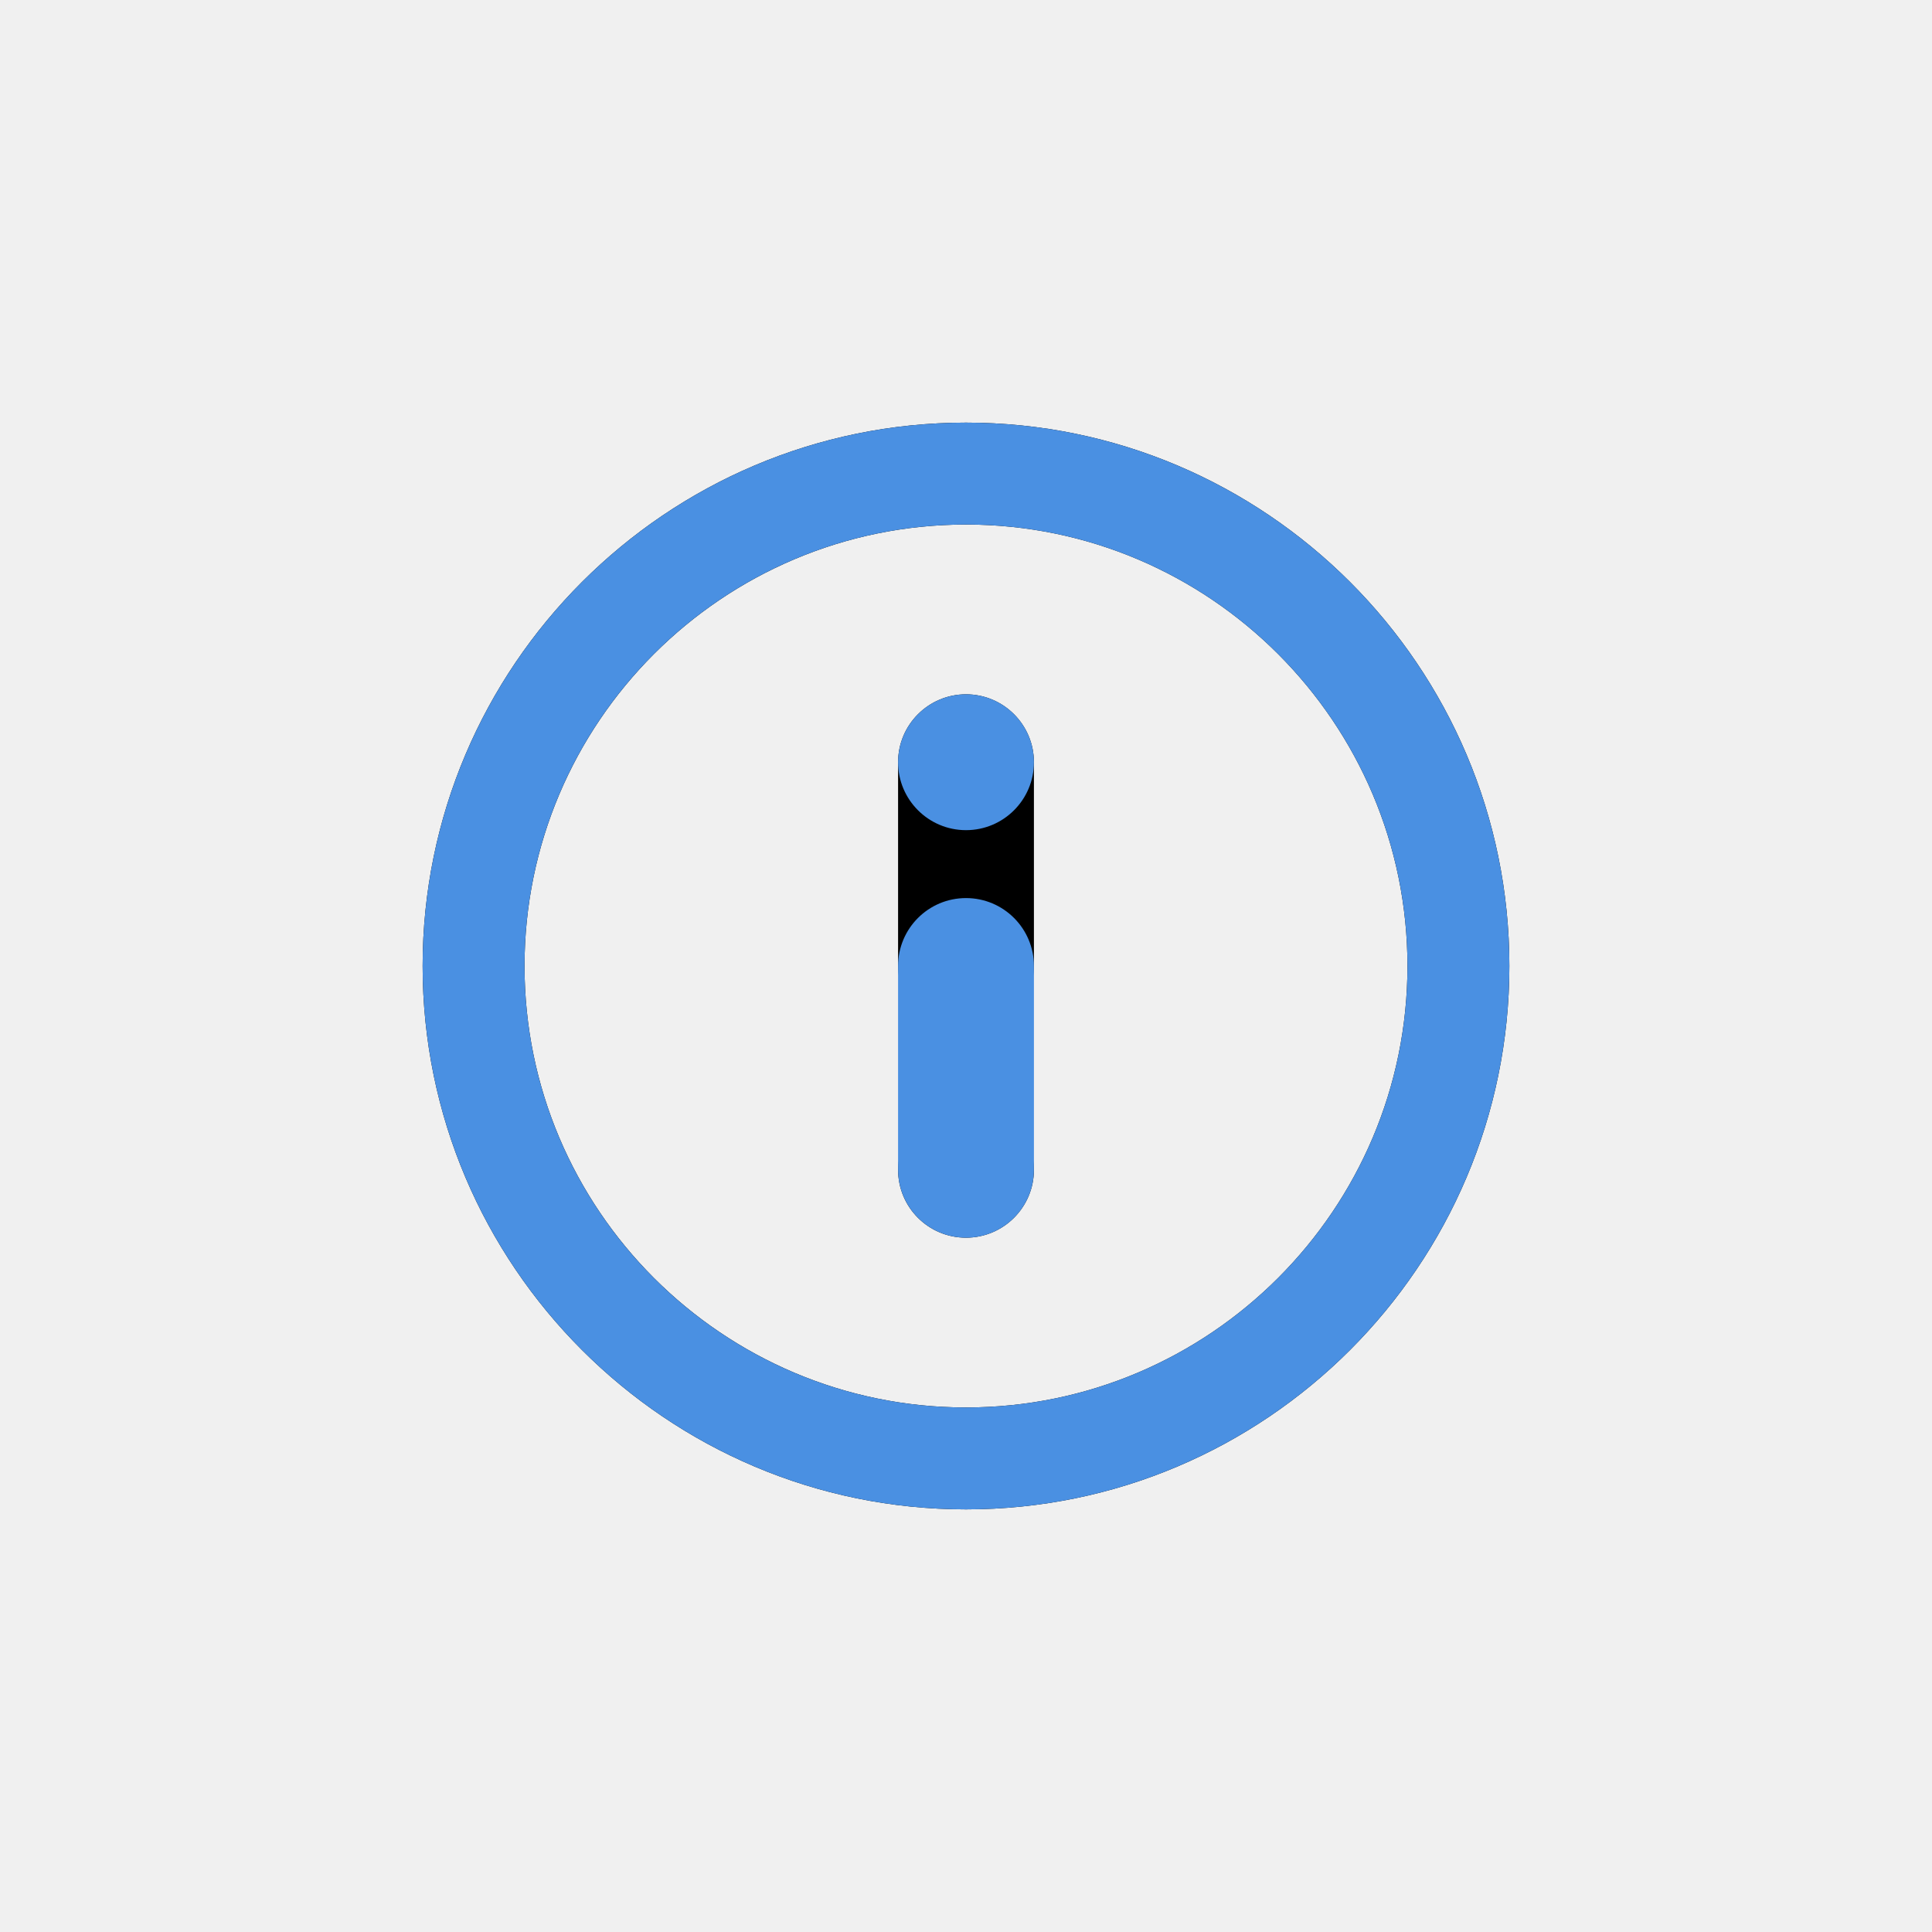
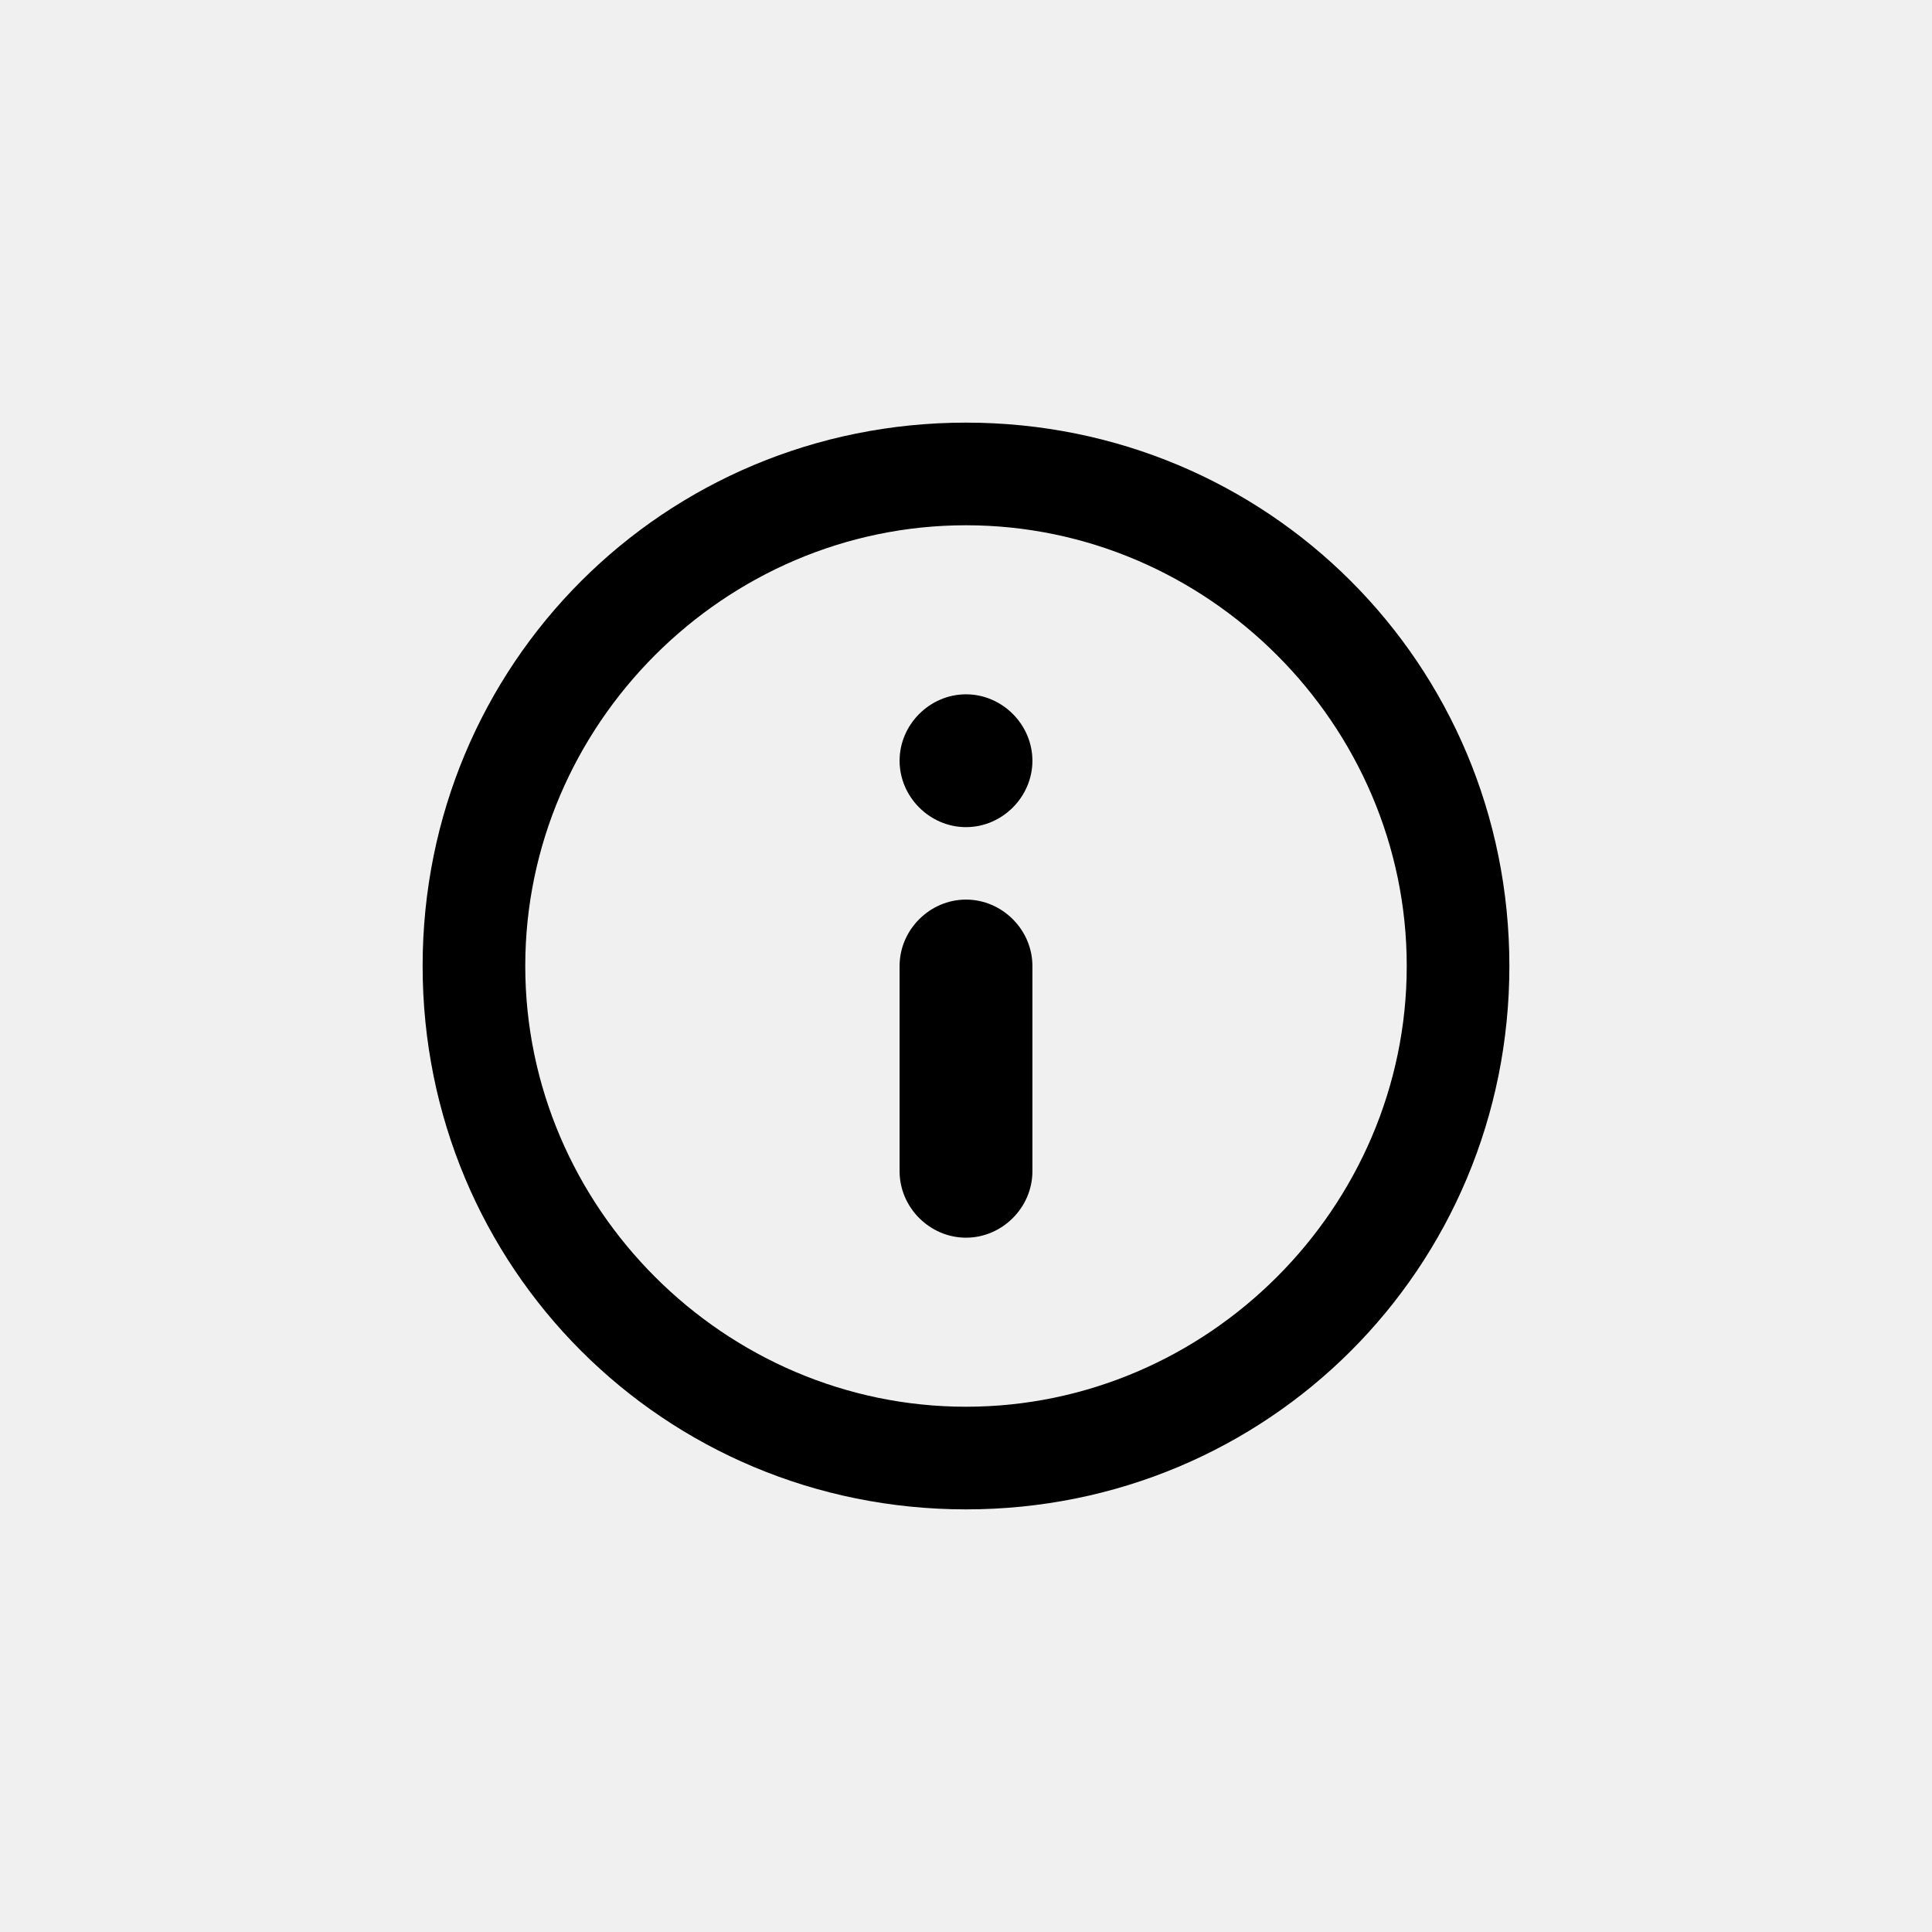
- <svg xmlns="http://www.w3.org/2000/svg" xmlns:xlink="http://www.w3.org/1999/xlink" width="32px" height="32px" viewBox="0 0 32 32" version="1.1">
-   <defs>
-     <path d="M16,11.5 C15.379,11.5 14.875,12.004 14.875,12.625 C14.875,13.246 15.379,13.75 16,13.75 C16.621,13.75 17.125,13.247 17.125,12.625 C17.125,12.003 16.622,11.5 16,11.5 Z M16,14.875 C15.379,14.875 14.875,15.378 14.875,16 L14.875,19.375 C14.875,19.996 15.379,20.5 16,20.5 C16.621,20.5 17.125,19.996 17.125,19.375 L17.125,16 C17.125,15.379 16.622,14.875 16,14.875 Z M16,7 C11.038,7 7,11.038 7,16 C7,20.962 11.038,25 16,25 C20.962,25 25,20.962 25,16 C25,11.038 20.962,7 16,7 Z M16,23.312 C11.967,23.312 8.688,20.032 8.688,16 C8.688,11.968 11.967,8.688 16,8.688 C20.032,8.688 23.312,11.968 23.312,16 C23.312,20.032 20.032,23.312 16,23.312 Z" id="path-1" />
-   </defs>
-   <g id="Symbols" stroke="none" stroke-width="1" fill="none" fill-rule="evenodd">
-     <g id="icon/solid/warning">
-       <mask id="mask-2" fill="white">
-         <use xlink:href="#path-1" />
-       </mask>
-       <use id="warning" fill="#000000" fill-rule="nonzero" transform="translate(16, 16) rotate(-180) translate(-16, -16) " xlink:href="#path-1" />
-       <g id="color/solid/primary" mask="url(#mask-2)" fill="#4A90E2">
-         <g transform="translate(-22, -25)" id="color">
-           <rect x="0" y="0" width="80" height="80" />
-         </g>
-       </g>
-     </g>
+ <svg xmlns="http://www.w3.org/2000/svg" version="1.1" id="Layer_1" x="0px" y="0px" viewBox="0 0 32 32" style="enable-background:new 0 0 32 32;" xml:space="preserve">
+   <g transform="rotate(-180 16 16)">
+     <path d="M16,20.5c0.6,0,1.1-0.5,1.1-1.1s-0.5-1.1-1.1-1.1s-1.1,0.5-1.1,1.1S15.4,20.5,16,20.5z M16,17.1c0.6,0,1.1-0.5,1.1-1.1   v-3.4c0-0.6-0.5-1.1-1.1-1.1s-1.1,0.5-1.1,1.1V16C14.9,16.6,15.4,17.1,16,17.1z M16,25c5,0,9-4,9-9s-4-9-9-9s-9,4-9,9S11,25,16,25z    M16,8.7c4,0,7.3,3.3,7.3,7.3S20,23.3,16,23.3c-4,0-7.3-3.3-7.3-7.3S12,8.7,16,8.7z" />
  </g>
</svg>
